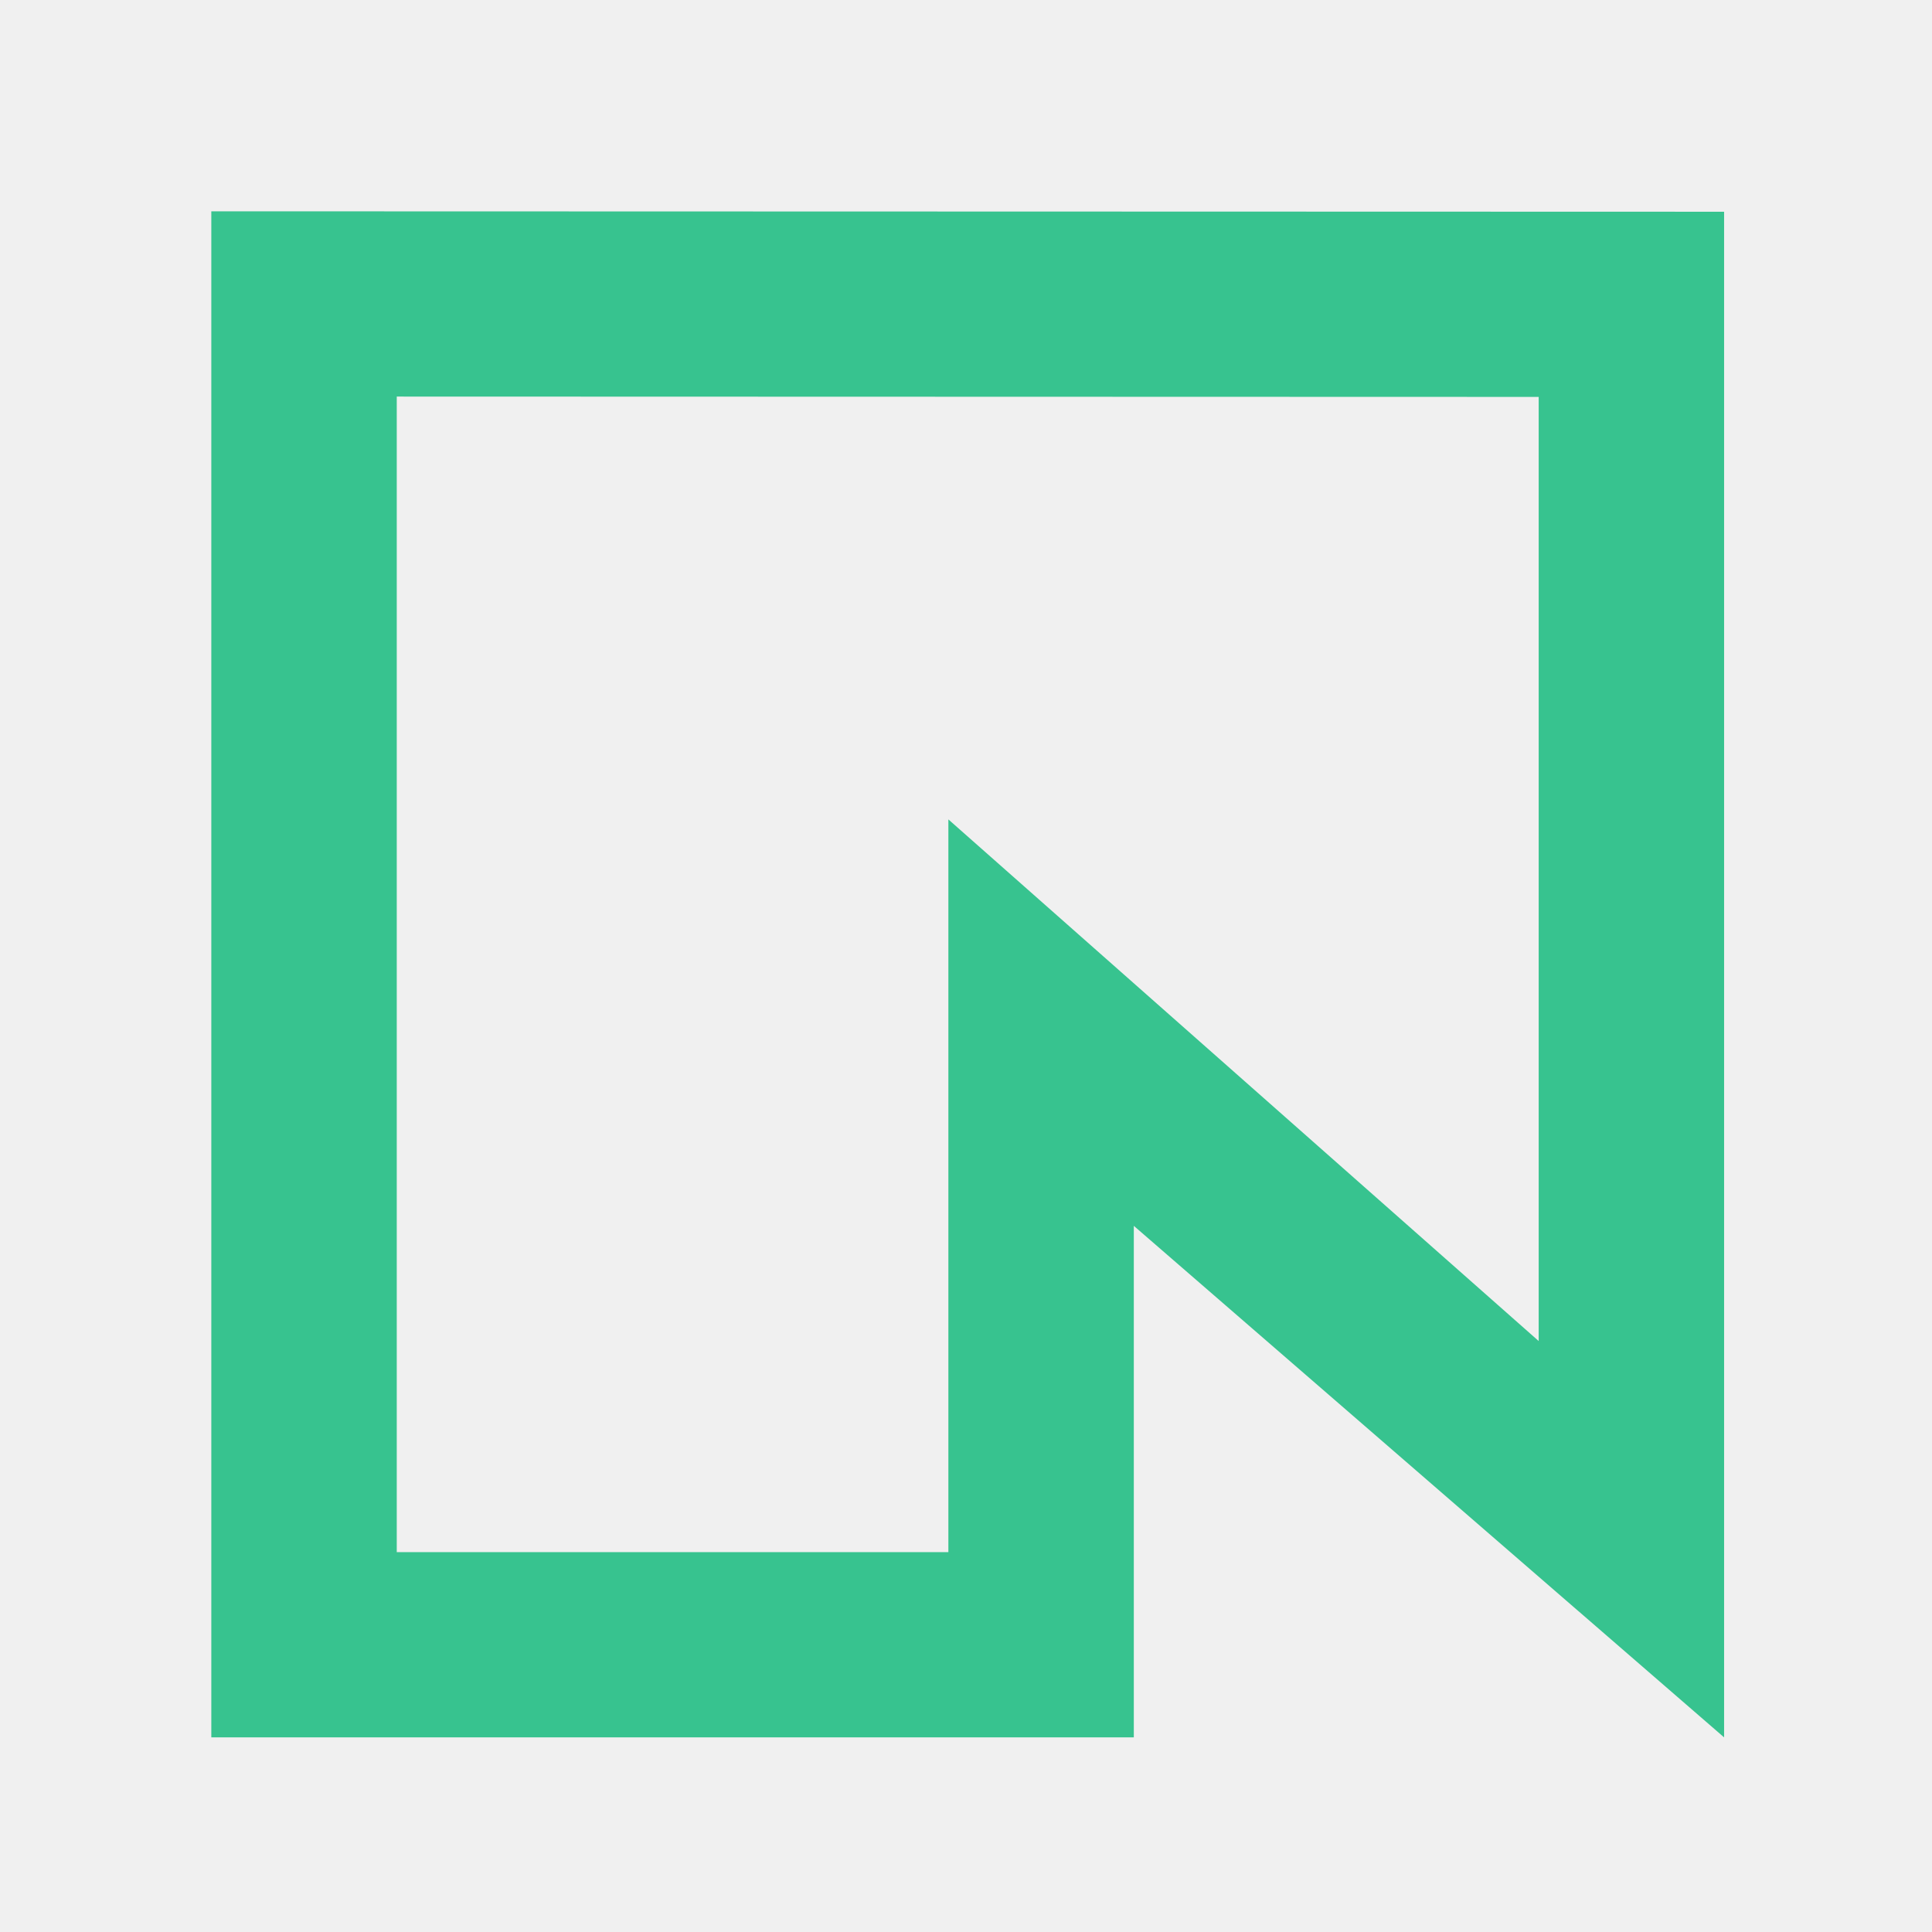
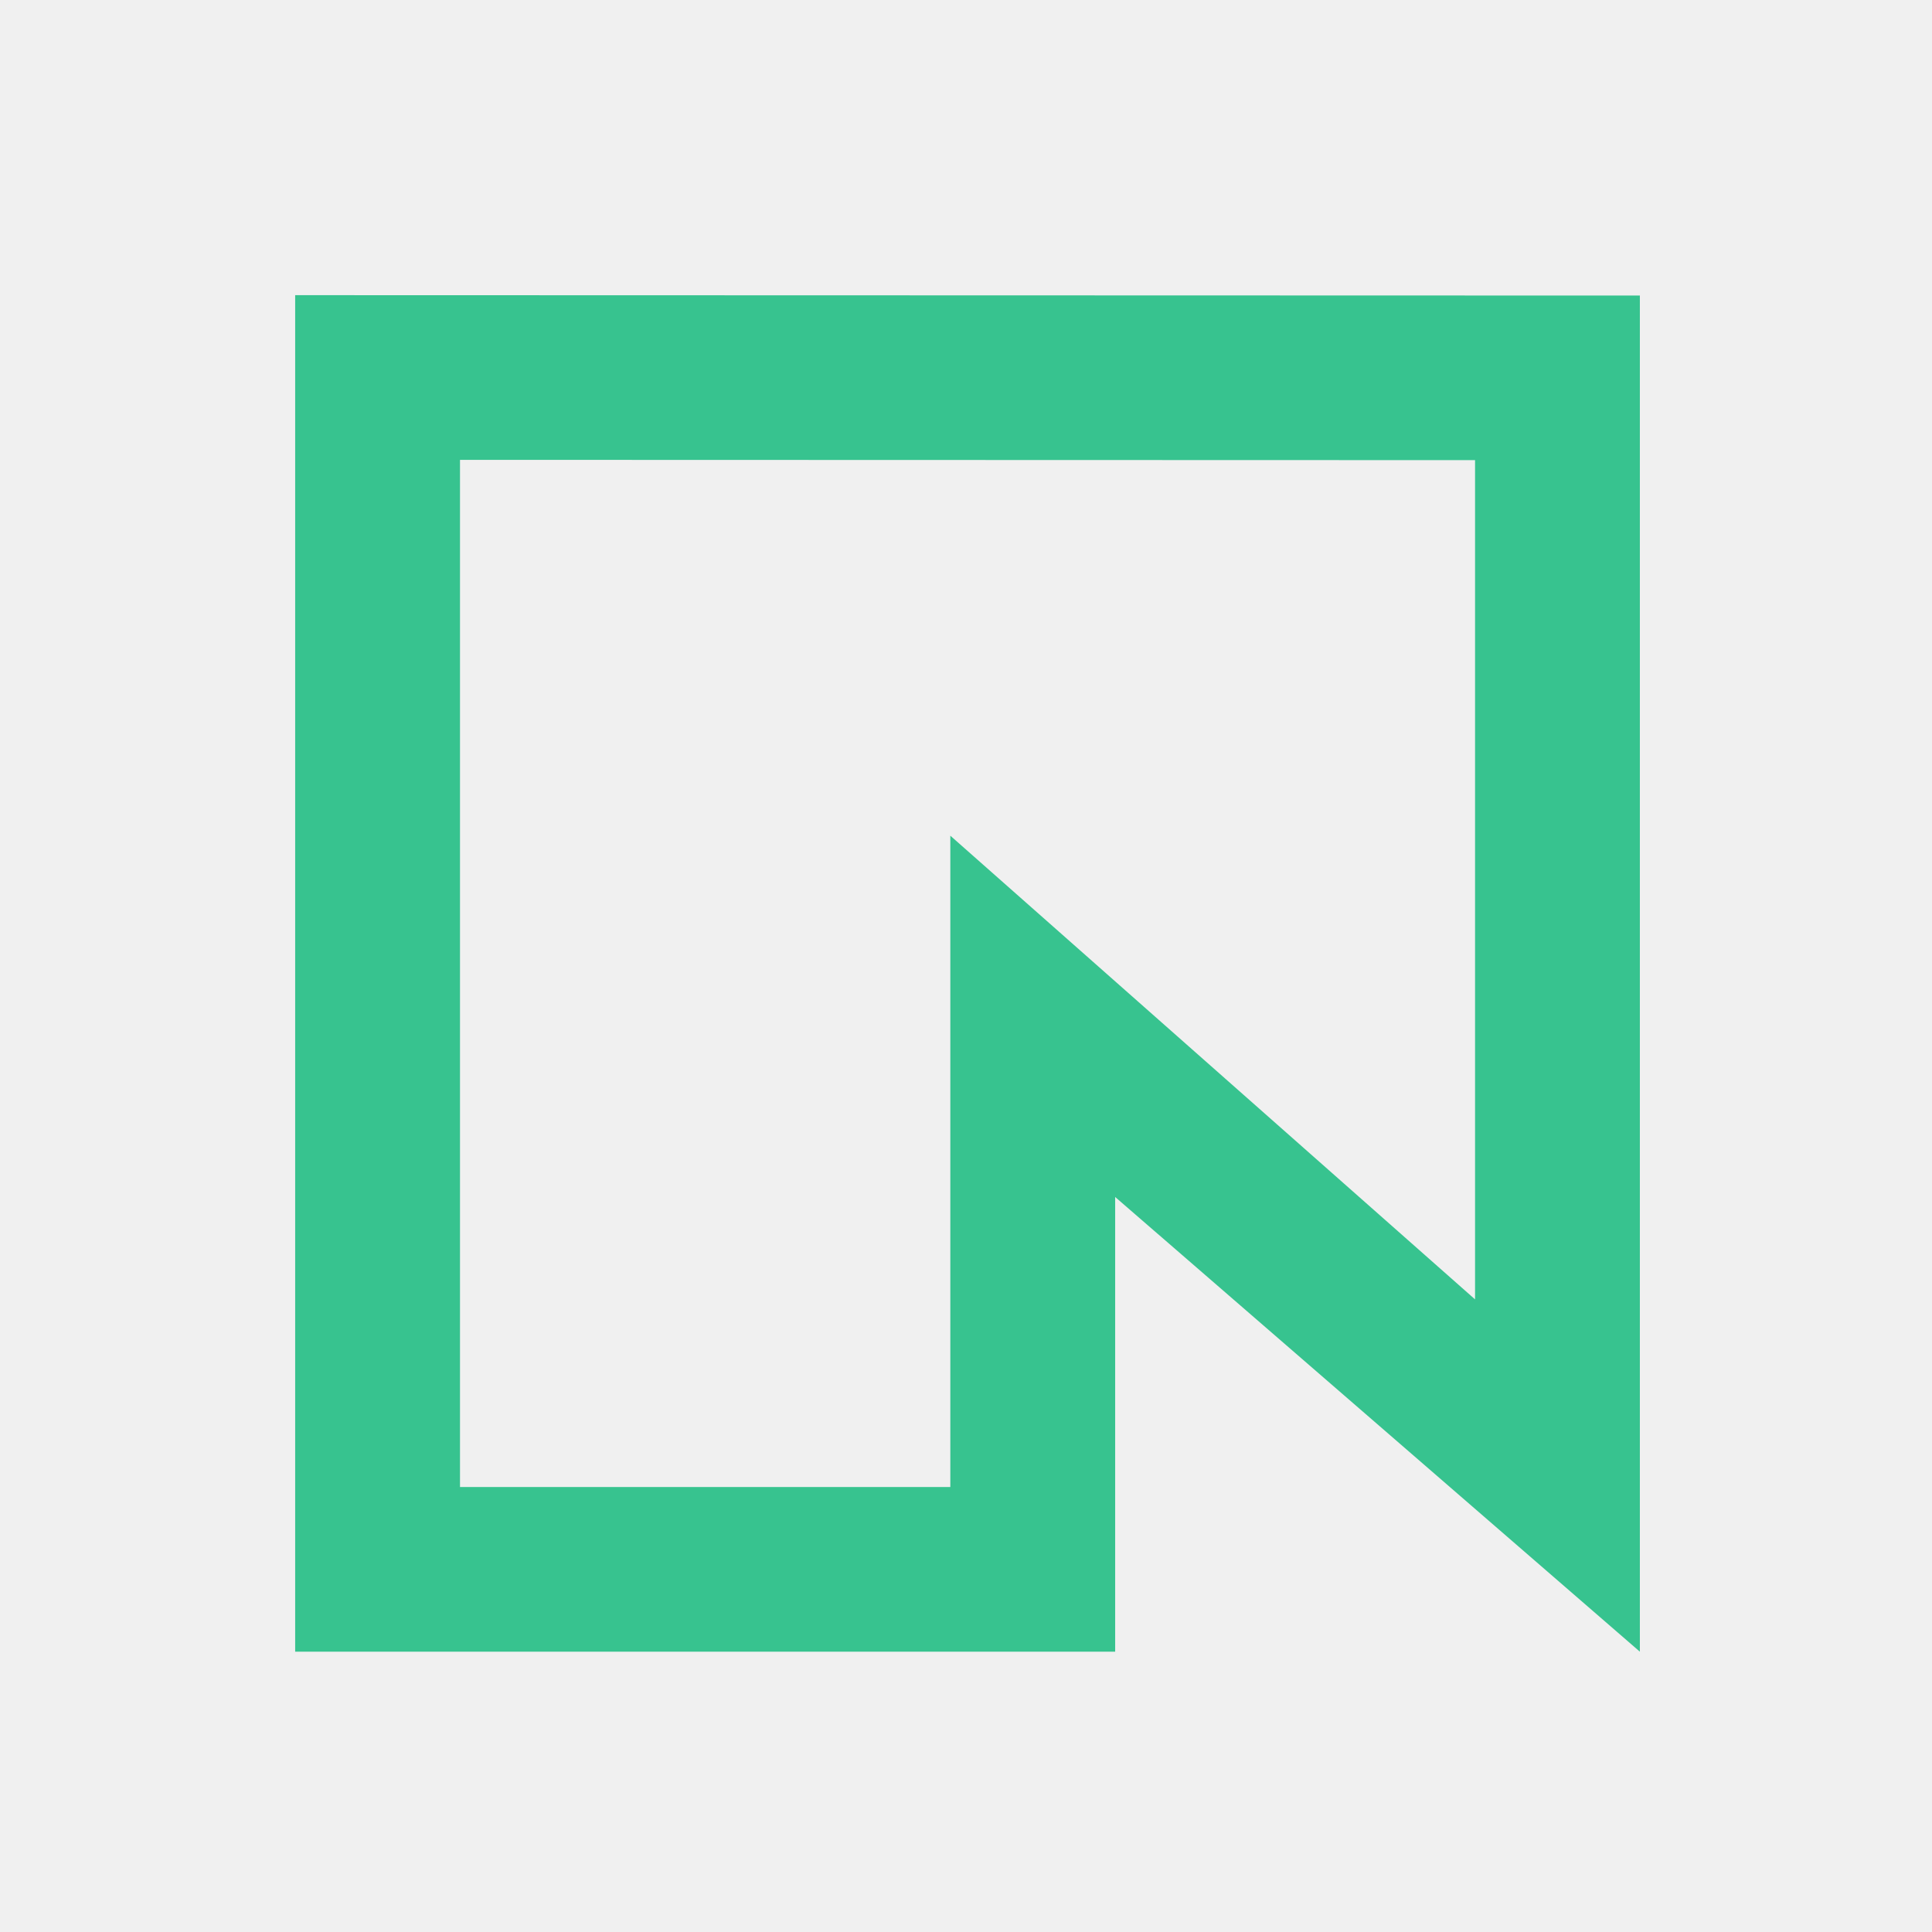
- <svg xmlns="http://www.w3.org/2000/svg" width="64" height="64" viewBox="0 0 64 64" fill="none">
+ <svg xmlns="http://www.w3.org/2000/svg" width="64" height="64" viewBox="-4 -4 72 72" fill="none">
  <g clip-path="url(#clip0_329_14442)">
    <path d="M57.113 7.014V57.553L37.559 40.608V57.553H7V7L57.113 7.014ZM13.143 51.417H31.416V27.144L50.971 44.424V13.148L13.143 13.137V51.417Z" fill="#37C38F" />
  </g>
  <defs>
    <clipPath id="clip0_329_14442">
      <rect width="64" height="64" fill="white" />
    </clipPath>
  </defs>
</svg>
